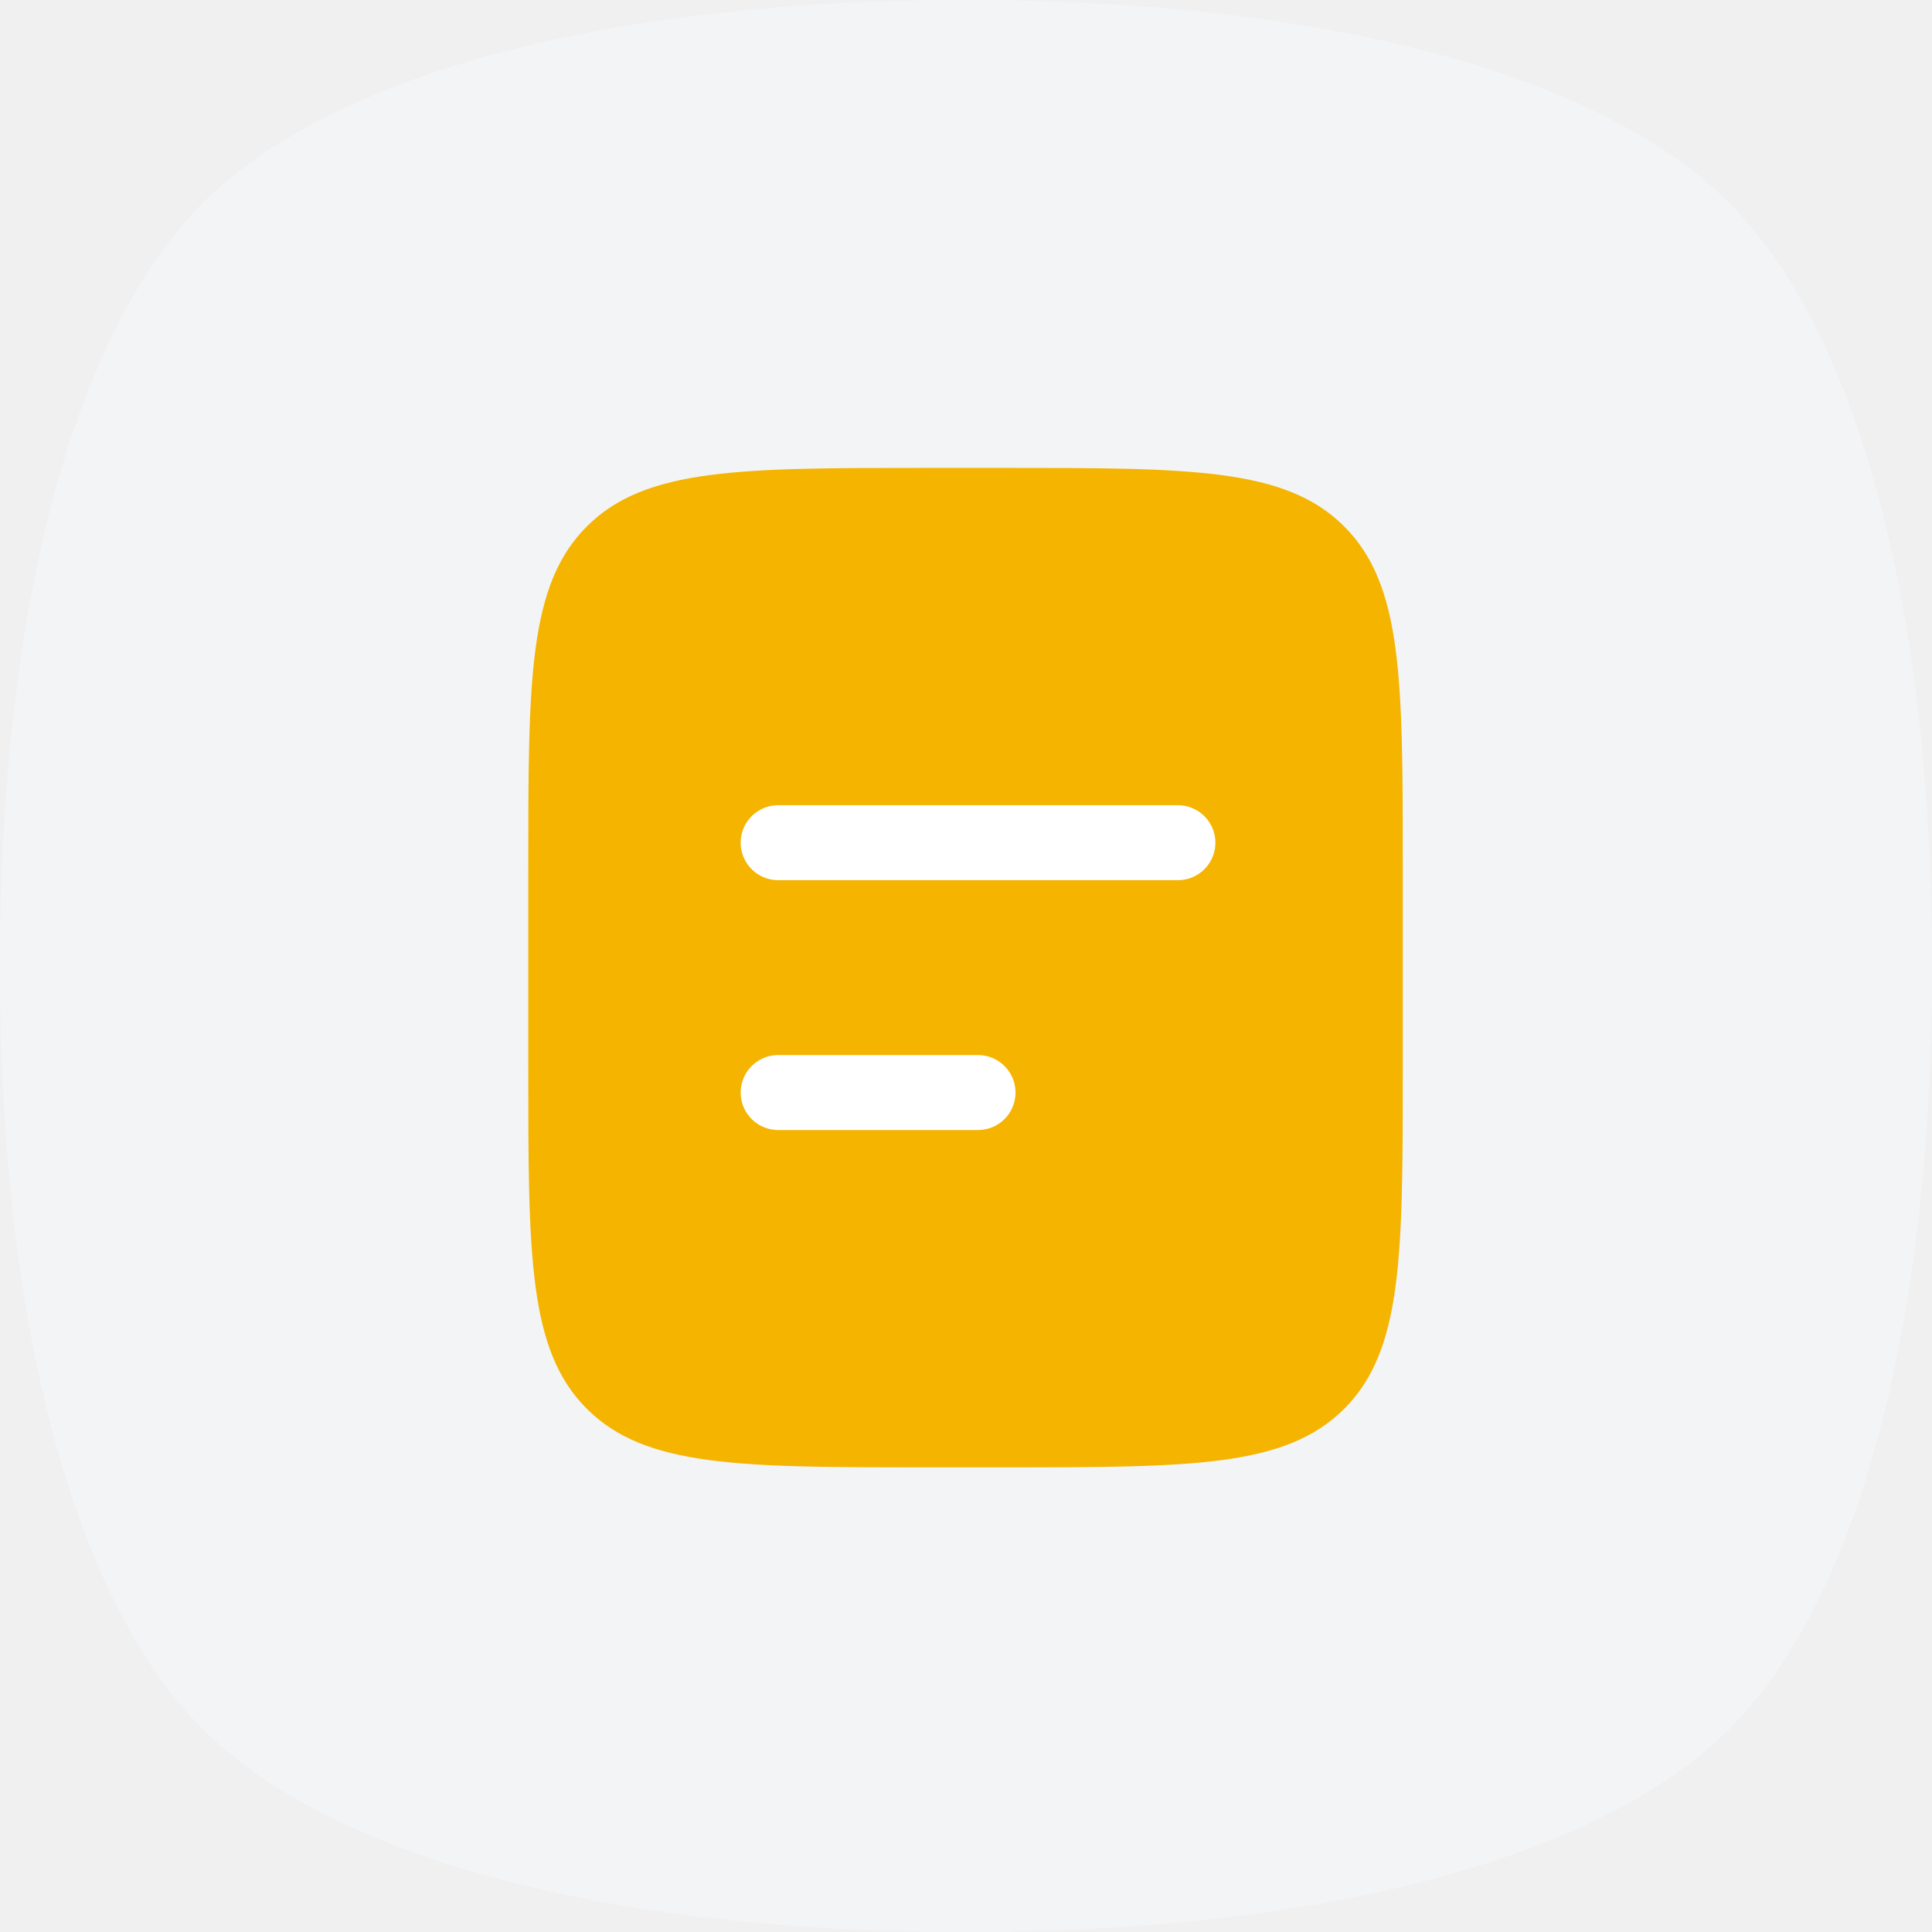
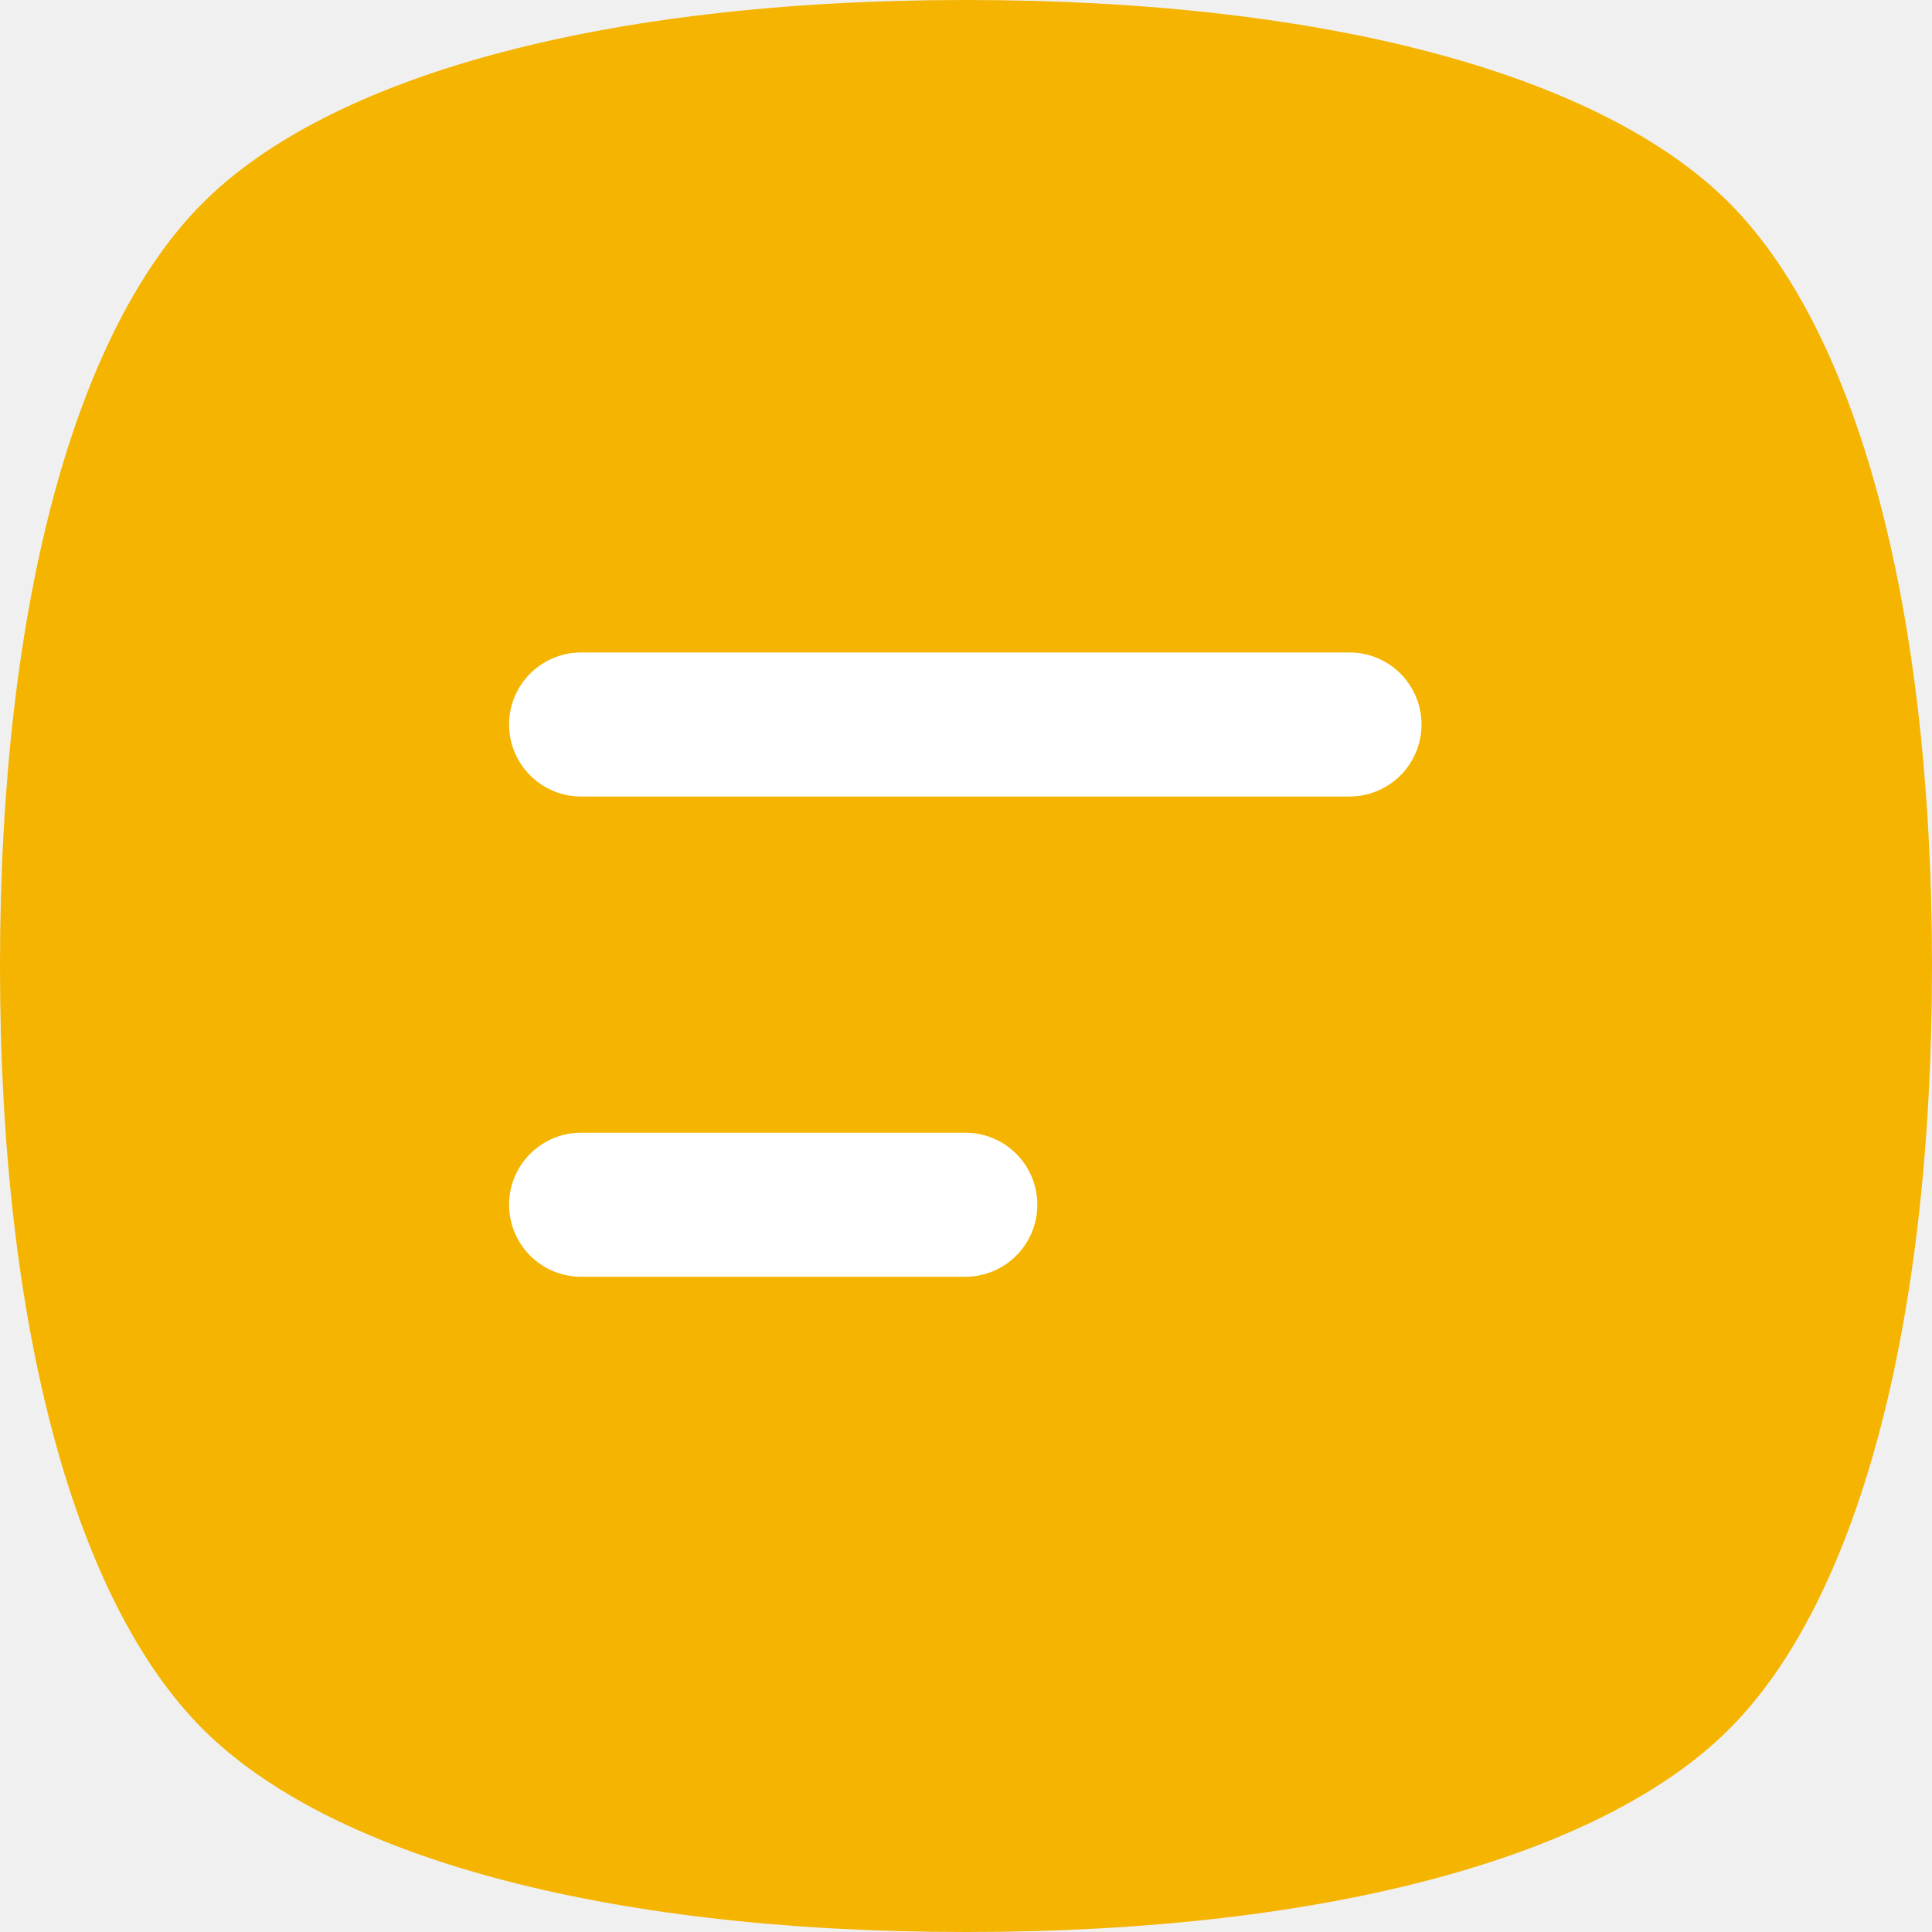
<svg xmlns="http://www.w3.org/2000/svg" width="512" height="512" viewBox="0 0 512 512" fill="none">
-   <path d="M0 256C0 158.687 20.452 87.04 53.76 53.76C87.068 20.48 158.753 0 256 0C353.355 0 424.96 20.417 458.24 53.76C491.52 87.103 512 158.795 512 256C512 353.323 491.556 424.96 458.24 458.24C424.924 491.52 353.237 512 256 512C158.796 512 87.104 491.52 53.76 458.24C20.416 424.96 0 353.356 0 256Z" fill="#F3F4F6" />
-   <path d="M140 229.943C140 180.001 140 155.03 155.515 139.515C171.03 124 196.001 124 245.943 124H265.807C315.748 124 340.72 124 356.234 139.515C371.75 155.03 371.75 180.001 371.75 229.943V282.914C371.75 332.855 371.75 357.827 356.234 373.341C340.72 388.857 315.748 388.857 265.807 388.857H245.943C196.001 388.857 171.03 388.857 155.515 373.341C140 357.827 140 332.855 140 282.914V229.943Z" fill="#F4B400" />
-   <path d="M206.215 289.535H259.186ZM206.215 223.321H312.158Z" fill="white" />
-   <path d="M206.215 289.535H259.186M206.215 223.321H312.158" stroke="white" stroke-width="19.864" stroke-linecap="round" />
+   <path d="M0 256C0 158.687 20.452 87.04 53.76 53.76C87.068 20.48 158.753 0 256 0C353.355 0 424.96 20.417 458.24 53.76C491.52 87.103 512 158.795 512 256C512 353.323 491.556 424.96 458.24 458.24C424.924 491.52 353.237 512 256 512C158.796 512 87.104 491.52 53.76 458.24C20.416 424.96 0 353.356 0 256Z" fill="#F4B400" />
+   <path d="M154 319.267H255.814ZM154 192H357.628Z" fill="white" />
+   <path d="M154 319.267H255.814M154 192H357.628" stroke="white" stroke-width="38.18" stroke-linecap="round" />
</svg>
